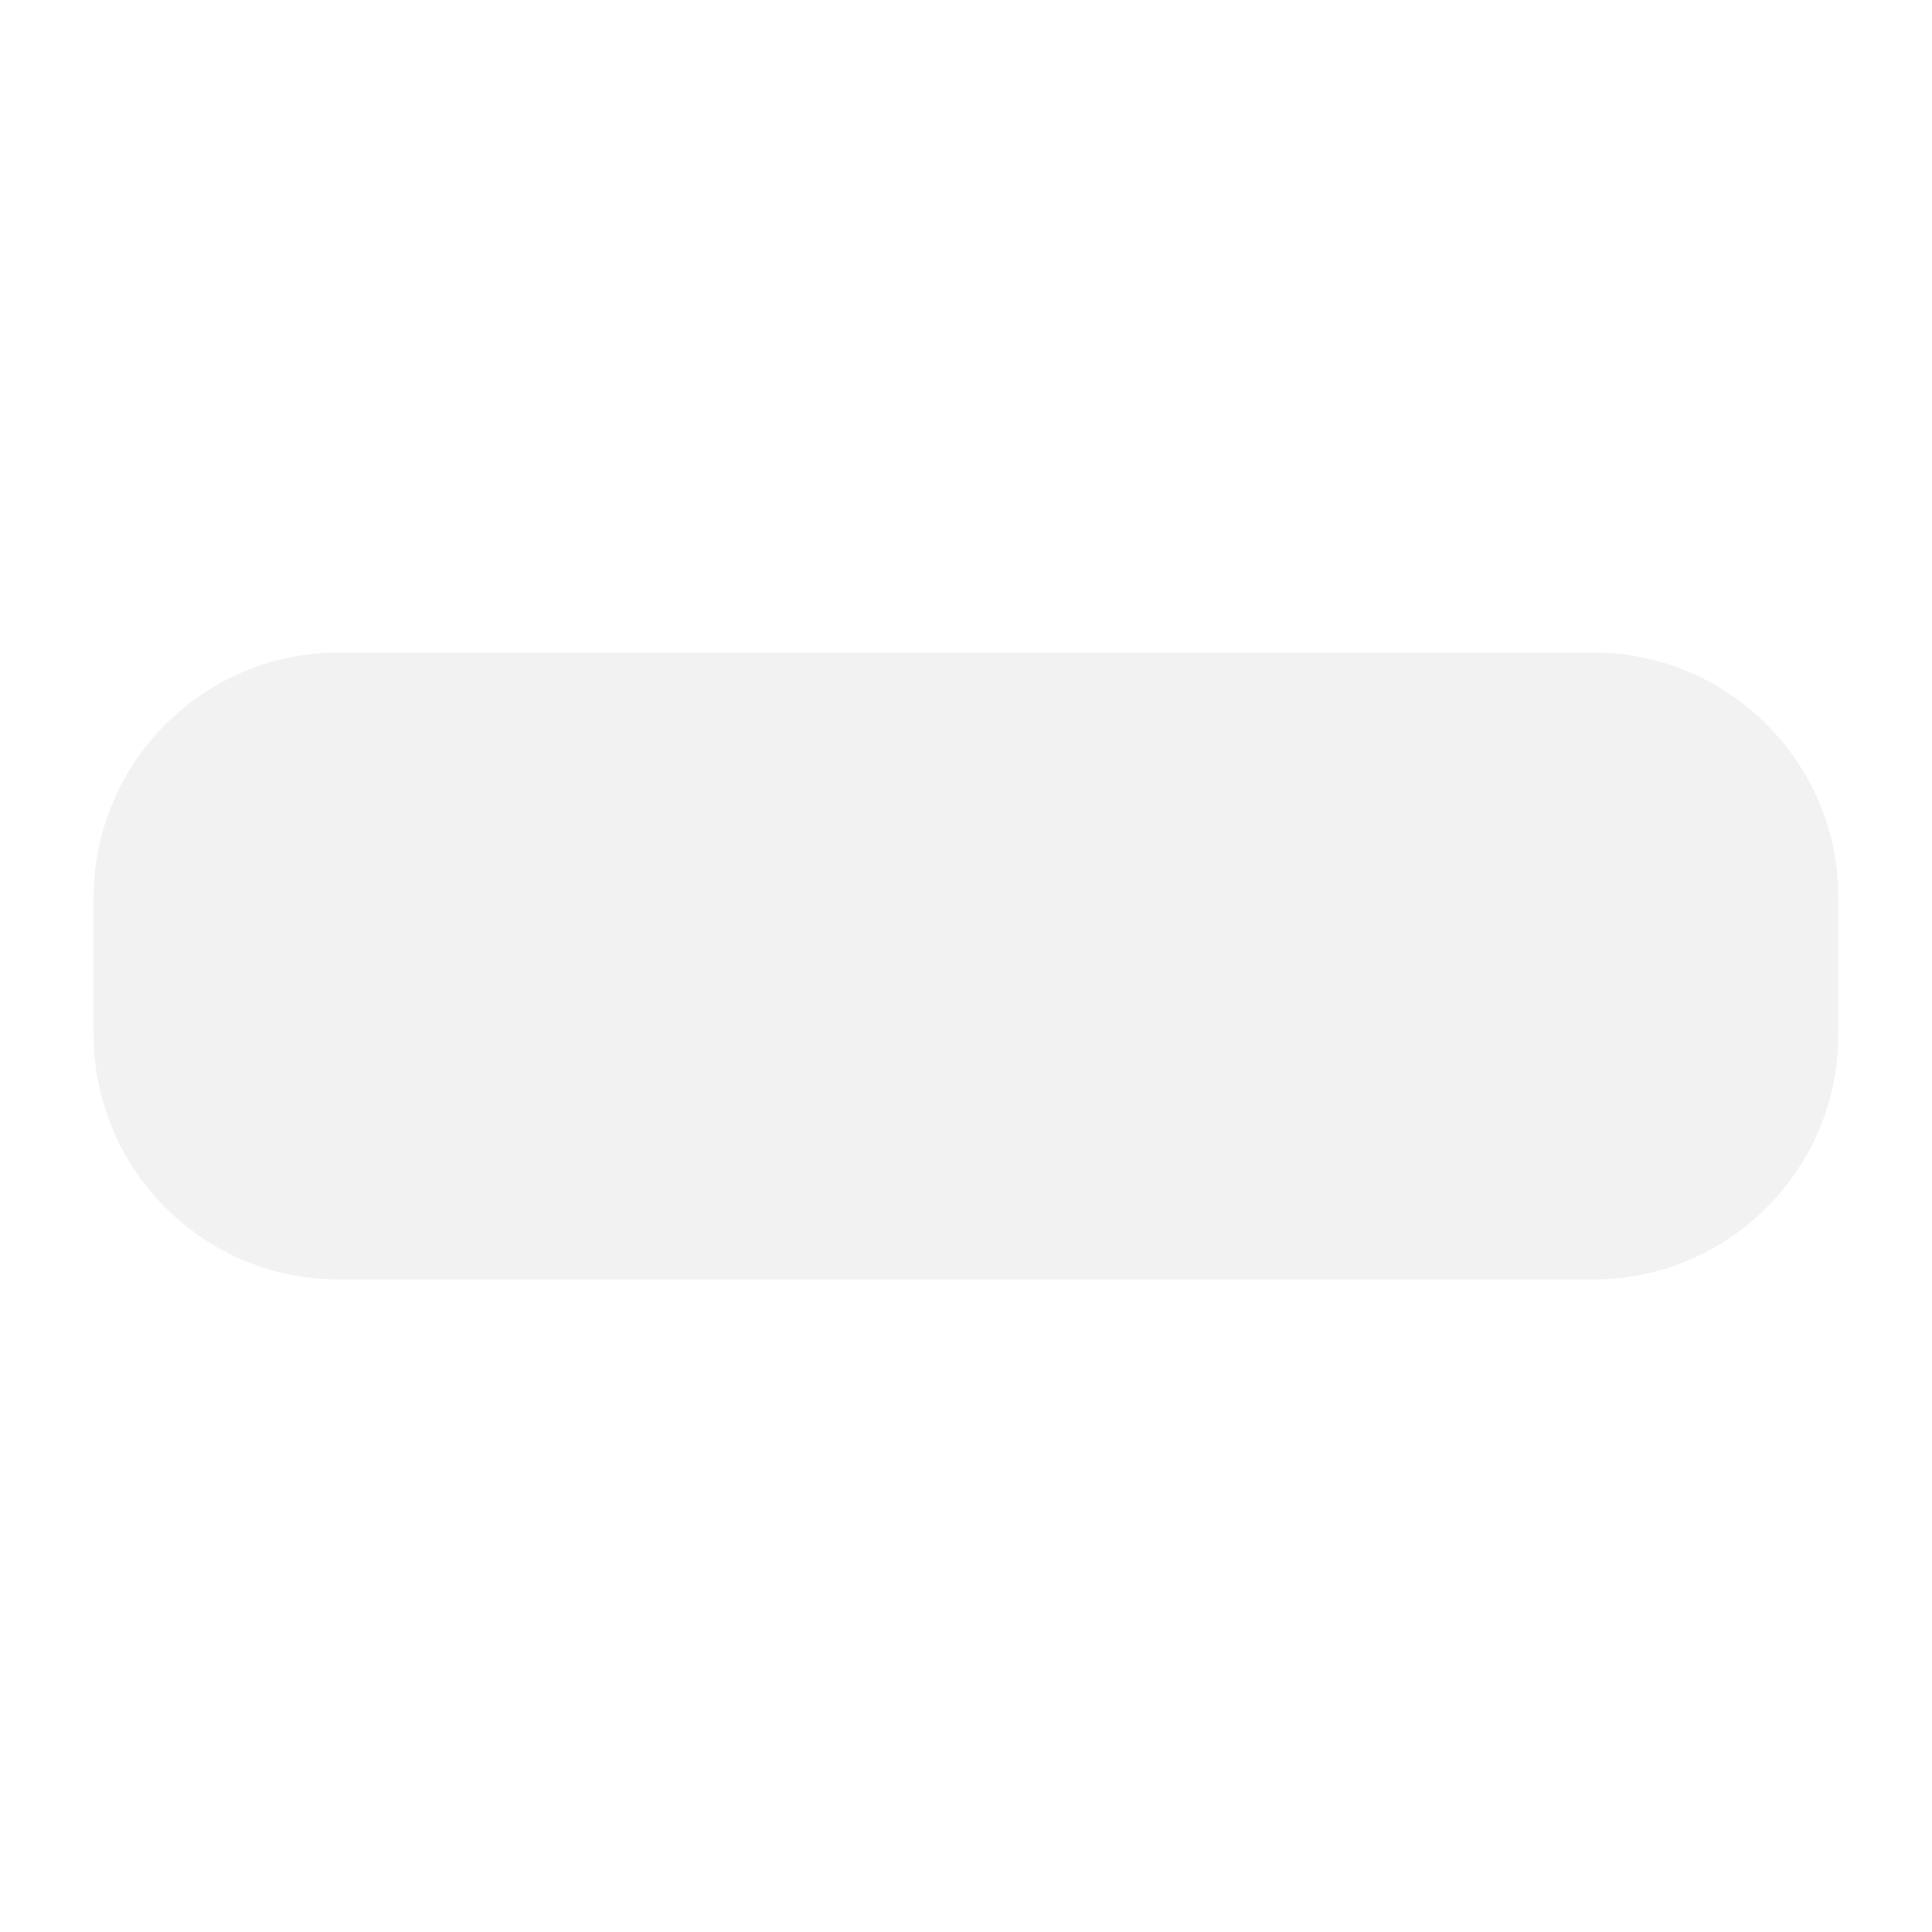
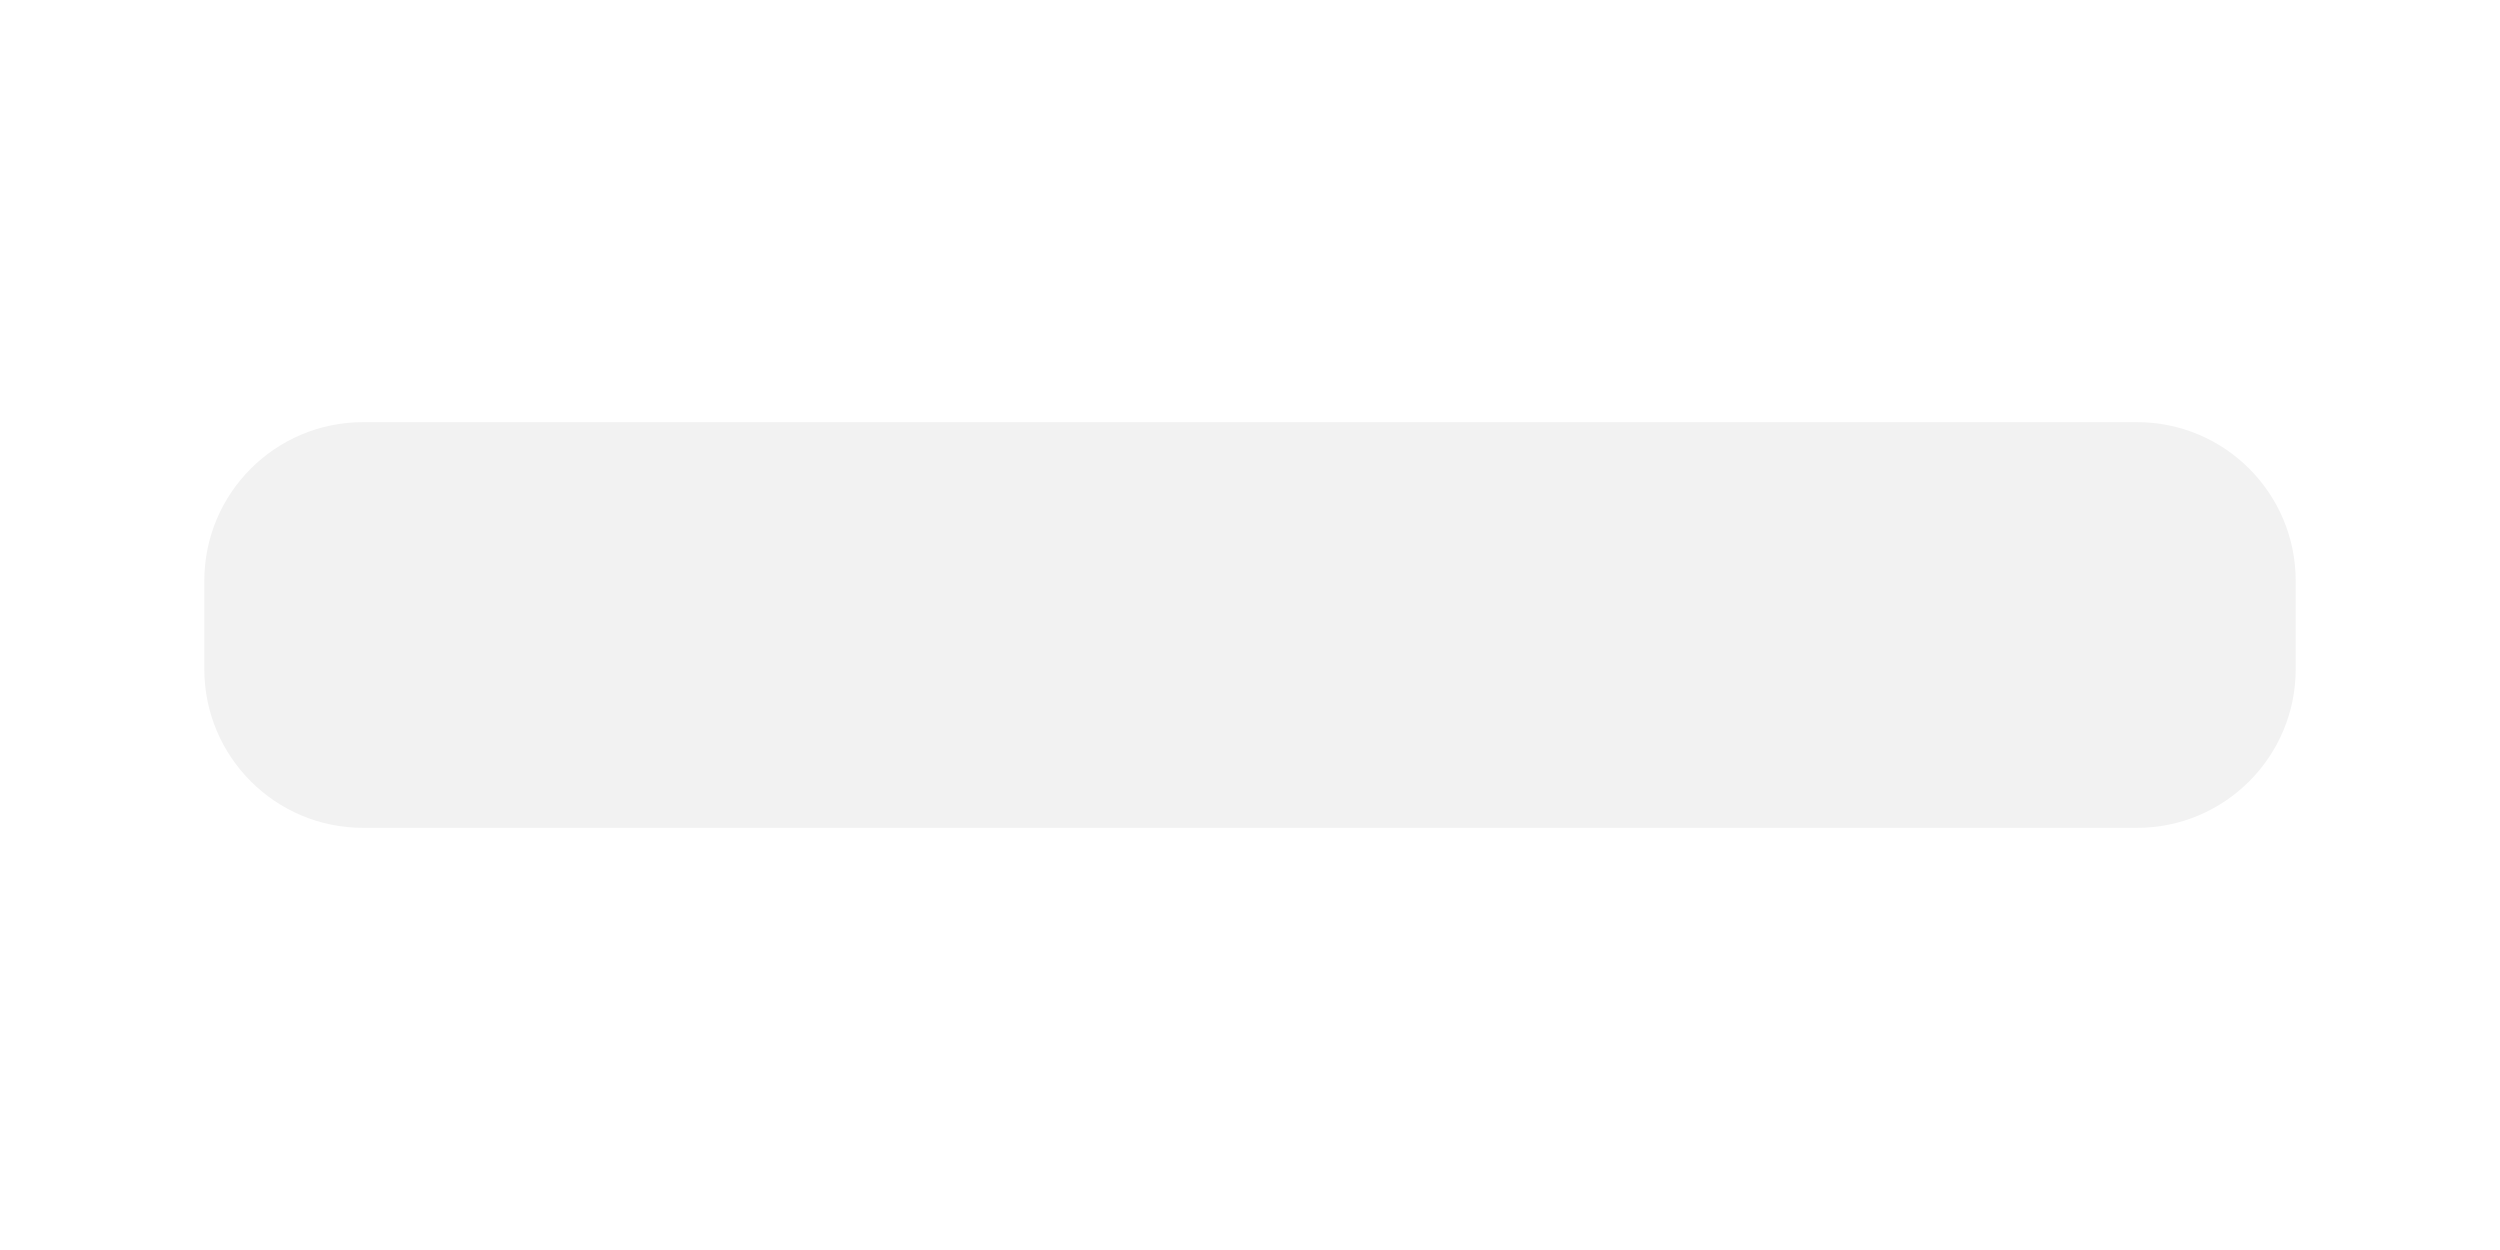
- <svg xmlns="http://www.w3.org/2000/svg" width="10cm" height="10cm" viewBox="0 0 354.331 354.331" id="svg2" version="1.1">
+ <svg xmlns="http://www.w3.org/2000/svg" width="20cm" height="10cm" viewBox="0 0 708.661 354.331" id="svg2" version="1.1">
  <defs id="defs4" />
  <g id="layer1" transform="translate(0,-698.0316)">
    <g id="g4138" transform="matrix(0.6995998,0,0,0.796903,104.323,177.7499)">
      <g id="g4148" transform="matrix(1.905852,0,0,1.673144,-248.4624,-634.5848)">
-         <rect style="opacity:1;fill:#f2f2f2;fill-opacity:1;stroke:none;stroke-width:0.75;stroke-opacity:1" id="rect4137" width="240" height="86.25" x="65" y="859.237" ry="33.75" />
+         <rect style="opacity:1;fill:#f2f2f2;fill-opacity:1;stroke:none;stroke-width:0.75;stroke-opacity:1" id="rect4137" width="444.626" height="86.25" x="95.561" y="859.237" ry="33.75" />
      </g>
    </g>
  </g>
</svg>
